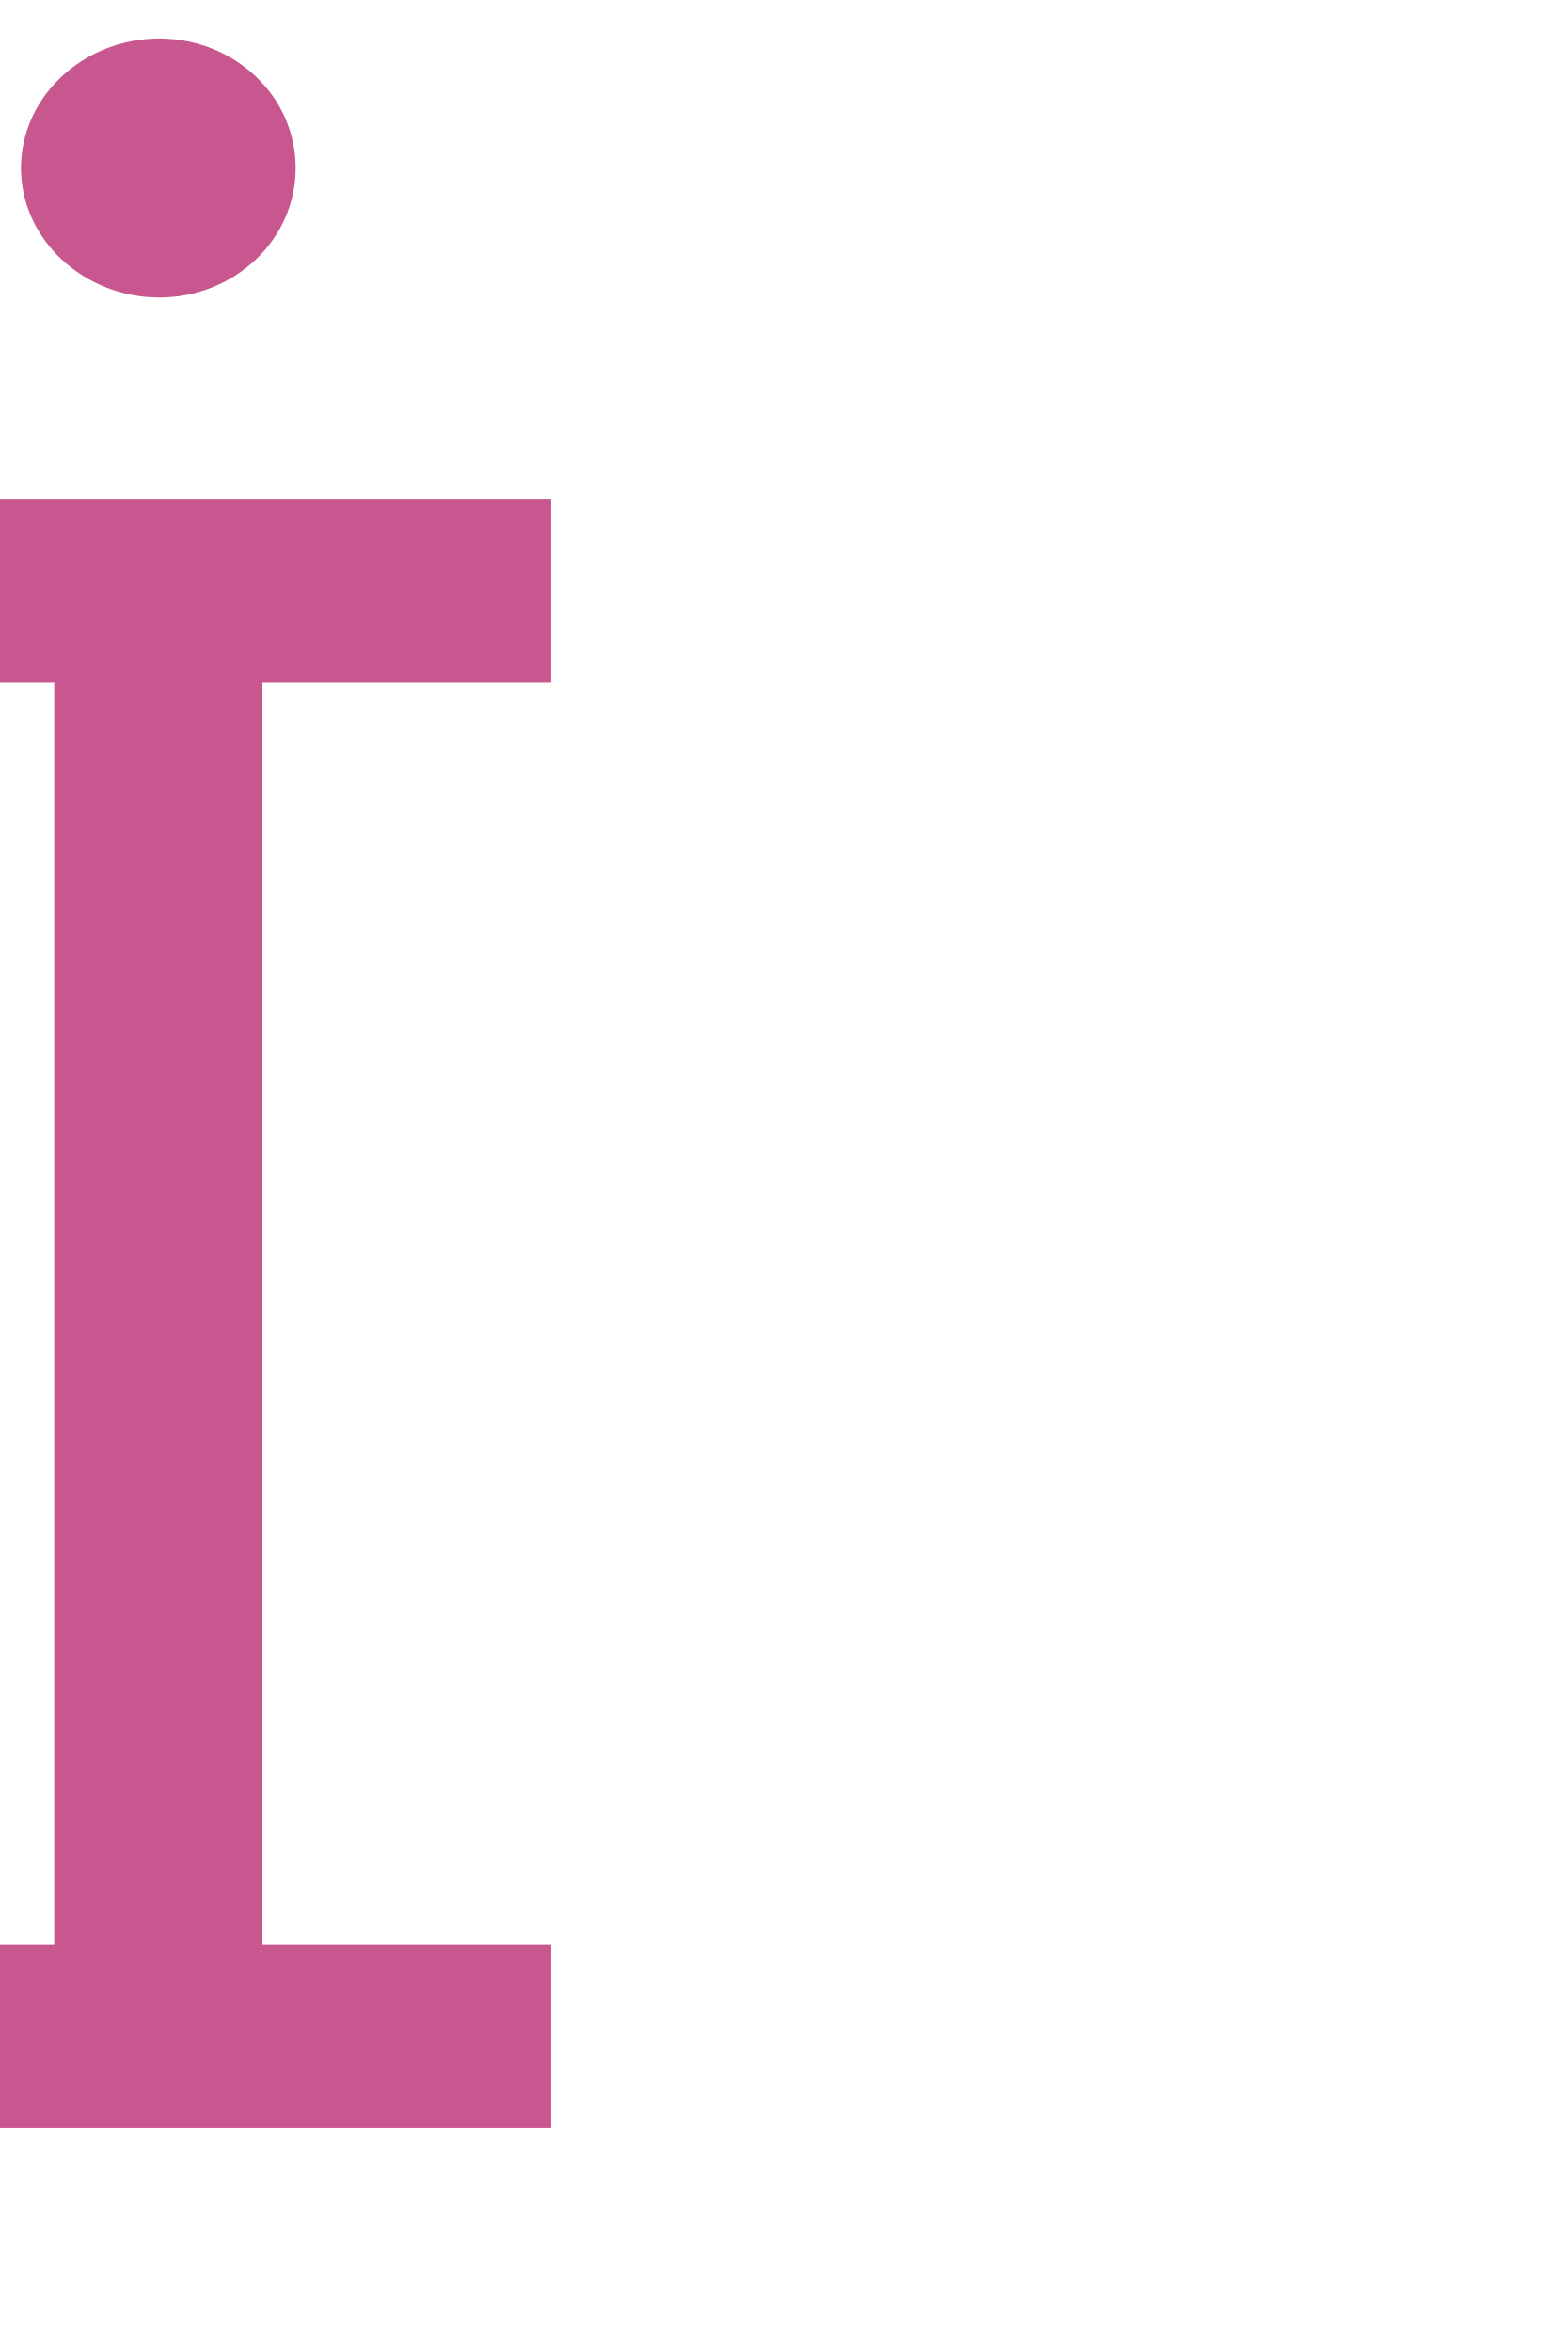
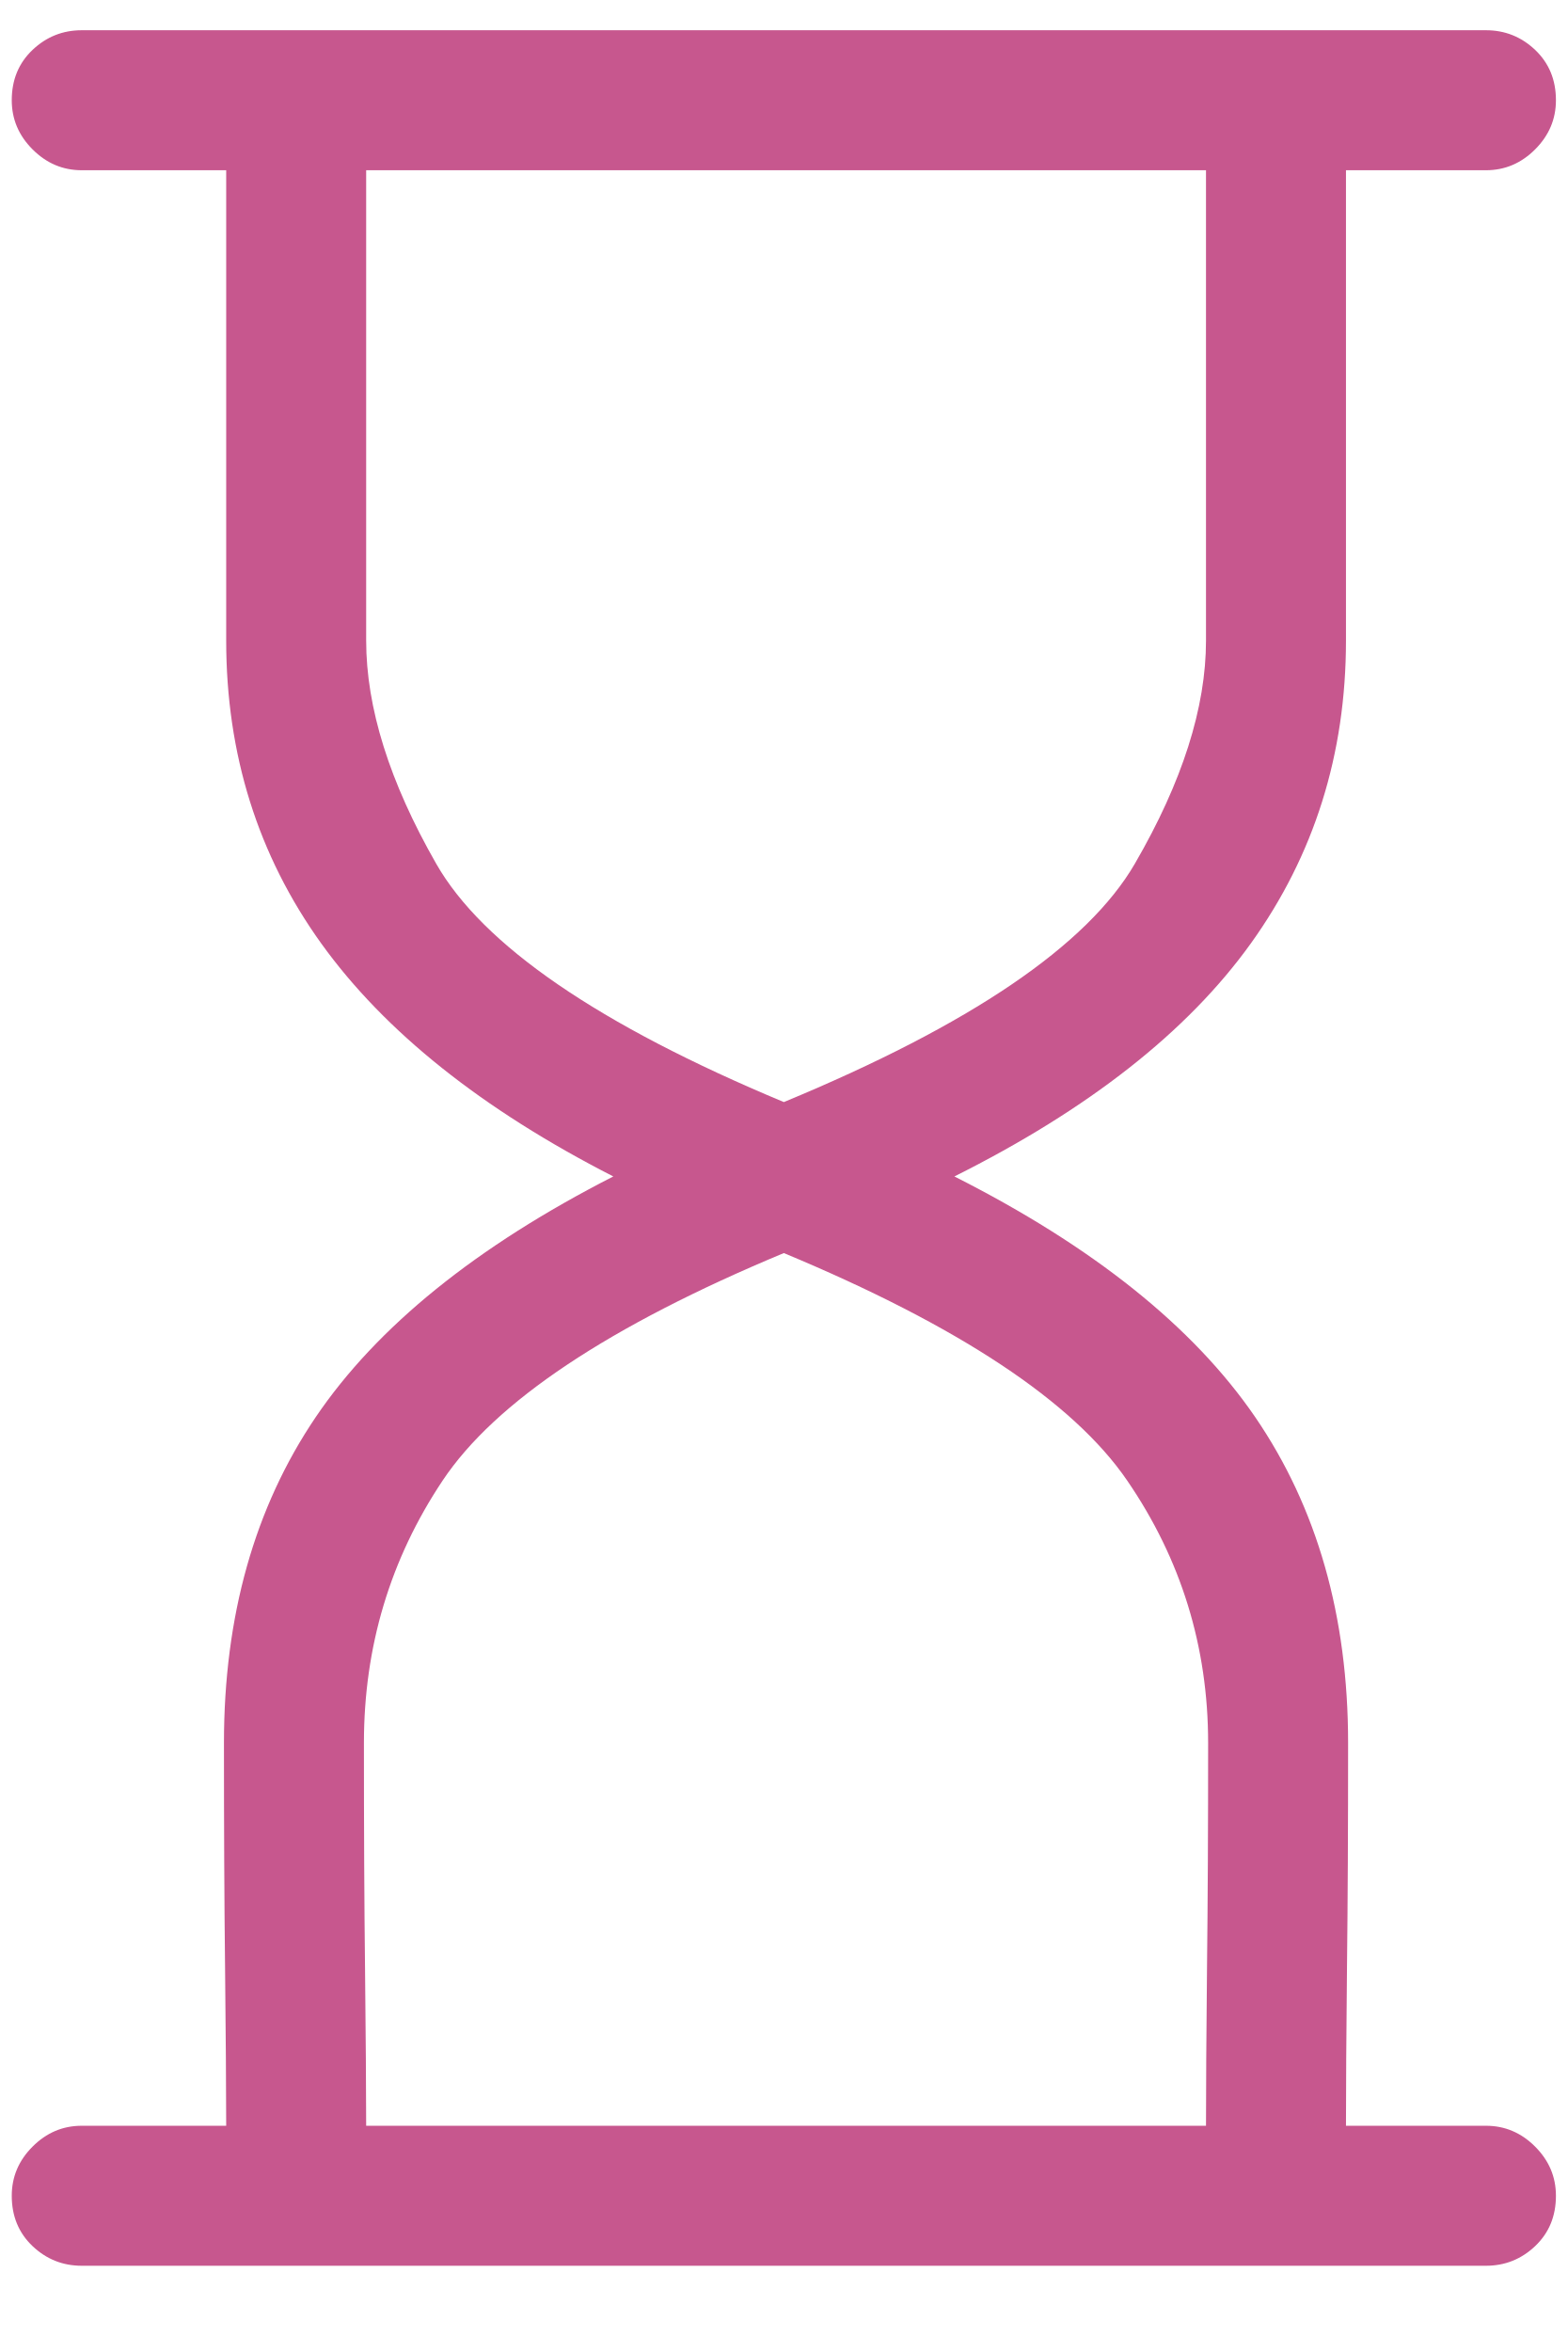
<svg xmlns="http://www.w3.org/2000/svg" width="14px" height="21px" viewBox="0 0 14 21" version="1.1">
  <defs />
-   <g id="Page-1" stroke="none" stroke-width="1" fill="none" fill-rule="evenodd" font-size="20" font-family="simple-line-icons" font-weight="normal">
+   <g id="Page-1" stroke="none" stroke-width="1" fill="none" fill-rule="evenodd">
    <g id="Astronaut-Selected" transform="translate(-868, -414)" fill="#C7578E">
      <g id="Group-2" transform="translate(754, 414)">
        <g id="Group-4">
-           <text id="icon-elapsed">
-             <tspan x="111" y="19"></tspan>
-           </text>
+           <path d="M127.27,1.52 L126.02,1.52 L126.02,5.719 C126.02,6.734 125.736,7.636 125.17,8.424 C124.604,9.212 123.721,9.905 122.523,10.504 C123.76,11.129 124.656,11.845 125.209,12.652 C125.762,13.46 126.039,14.43 126.039,15.562 C126.039,16.305 126.036,16.975 126.029,17.574 C126.023,18.173 126.02,18.642 126.02,18.98 L127.27,18.98 C127.439,18.98 127.585,19.042 127.709,19.166 C127.833,19.29 127.895,19.436 127.895,19.605 C127.895,19.788 127.833,19.937 127.709,20.055 C127.585,20.172 127.439,20.23 127.27,20.23 L114.73,20.23 C114.561,20.23 114.415,20.172 114.291,20.055 C114.167,19.937 114.105,19.788 114.105,19.605 C114.105,19.436 114.167,19.29 114.291,19.166 C114.415,19.042 114.561,18.98 114.73,18.98 L116.02,18.98 C116.02,18.642 116.016,18.173 116.01,17.574 C116.003,16.975 116,16.305 116,15.562 C116,14.43 116.273,13.46 116.82,12.652 C117.367,11.845 118.253,11.129 119.477,10.504 C118.305,9.905 117.436,9.212 116.869,8.424 C116.303,7.636 116.02,6.734 116.02,5.719 L116.02,1.52 L114.73,1.52 C114.561,1.52 114.415,1.458 114.291,1.334 C114.167,1.21 114.105,1.064 114.105,0.895 C114.105,0.712 114.167,0.563 114.291,0.445 C114.415,0.328 114.561,0.27 114.73,0.27 L127.27,0.27 C127.439,0.27 127.585,0.328 127.709,0.445 C127.833,0.563 127.895,0.712 127.895,0.895 C127.895,1.064 127.833,1.21 127.709,1.334 C127.585,1.458 127.439,1.52 127.27,1.52 L127.27,1.52 Z M117.25,15.562 C117.25,16.318 117.253,16.992 117.26,17.584 C117.266,18.176 117.27,18.642 117.27,18.98 L124.77,18.98 C124.77,18.642 124.773,18.173 124.779,17.574 C124.786,16.975 124.789,16.305 124.789,15.562 C124.789,14.703 124.548,13.922 124.066,13.219 C123.585,12.516 122.563,11.839 121,11.188 C119.437,11.839 118.422,12.516 117.953,13.219 C117.484,13.922 117.25,14.703 117.25,15.562 L117.25,15.562 Z M124.77,1.52 L117.27,1.52 L117.27,5.719 C117.27,6.318 117.478,6.982 117.895,7.711 C118.311,8.44 119.346,9.15 121,9.84 C122.667,9.15 123.712,8.44 124.135,7.711 C124.558,6.982 124.77,6.318 124.77,5.719 L124.77,1.52 Z" id="icon-elapsed" />
        </g>
      </g>
    </g>
  </g>
</svg>
